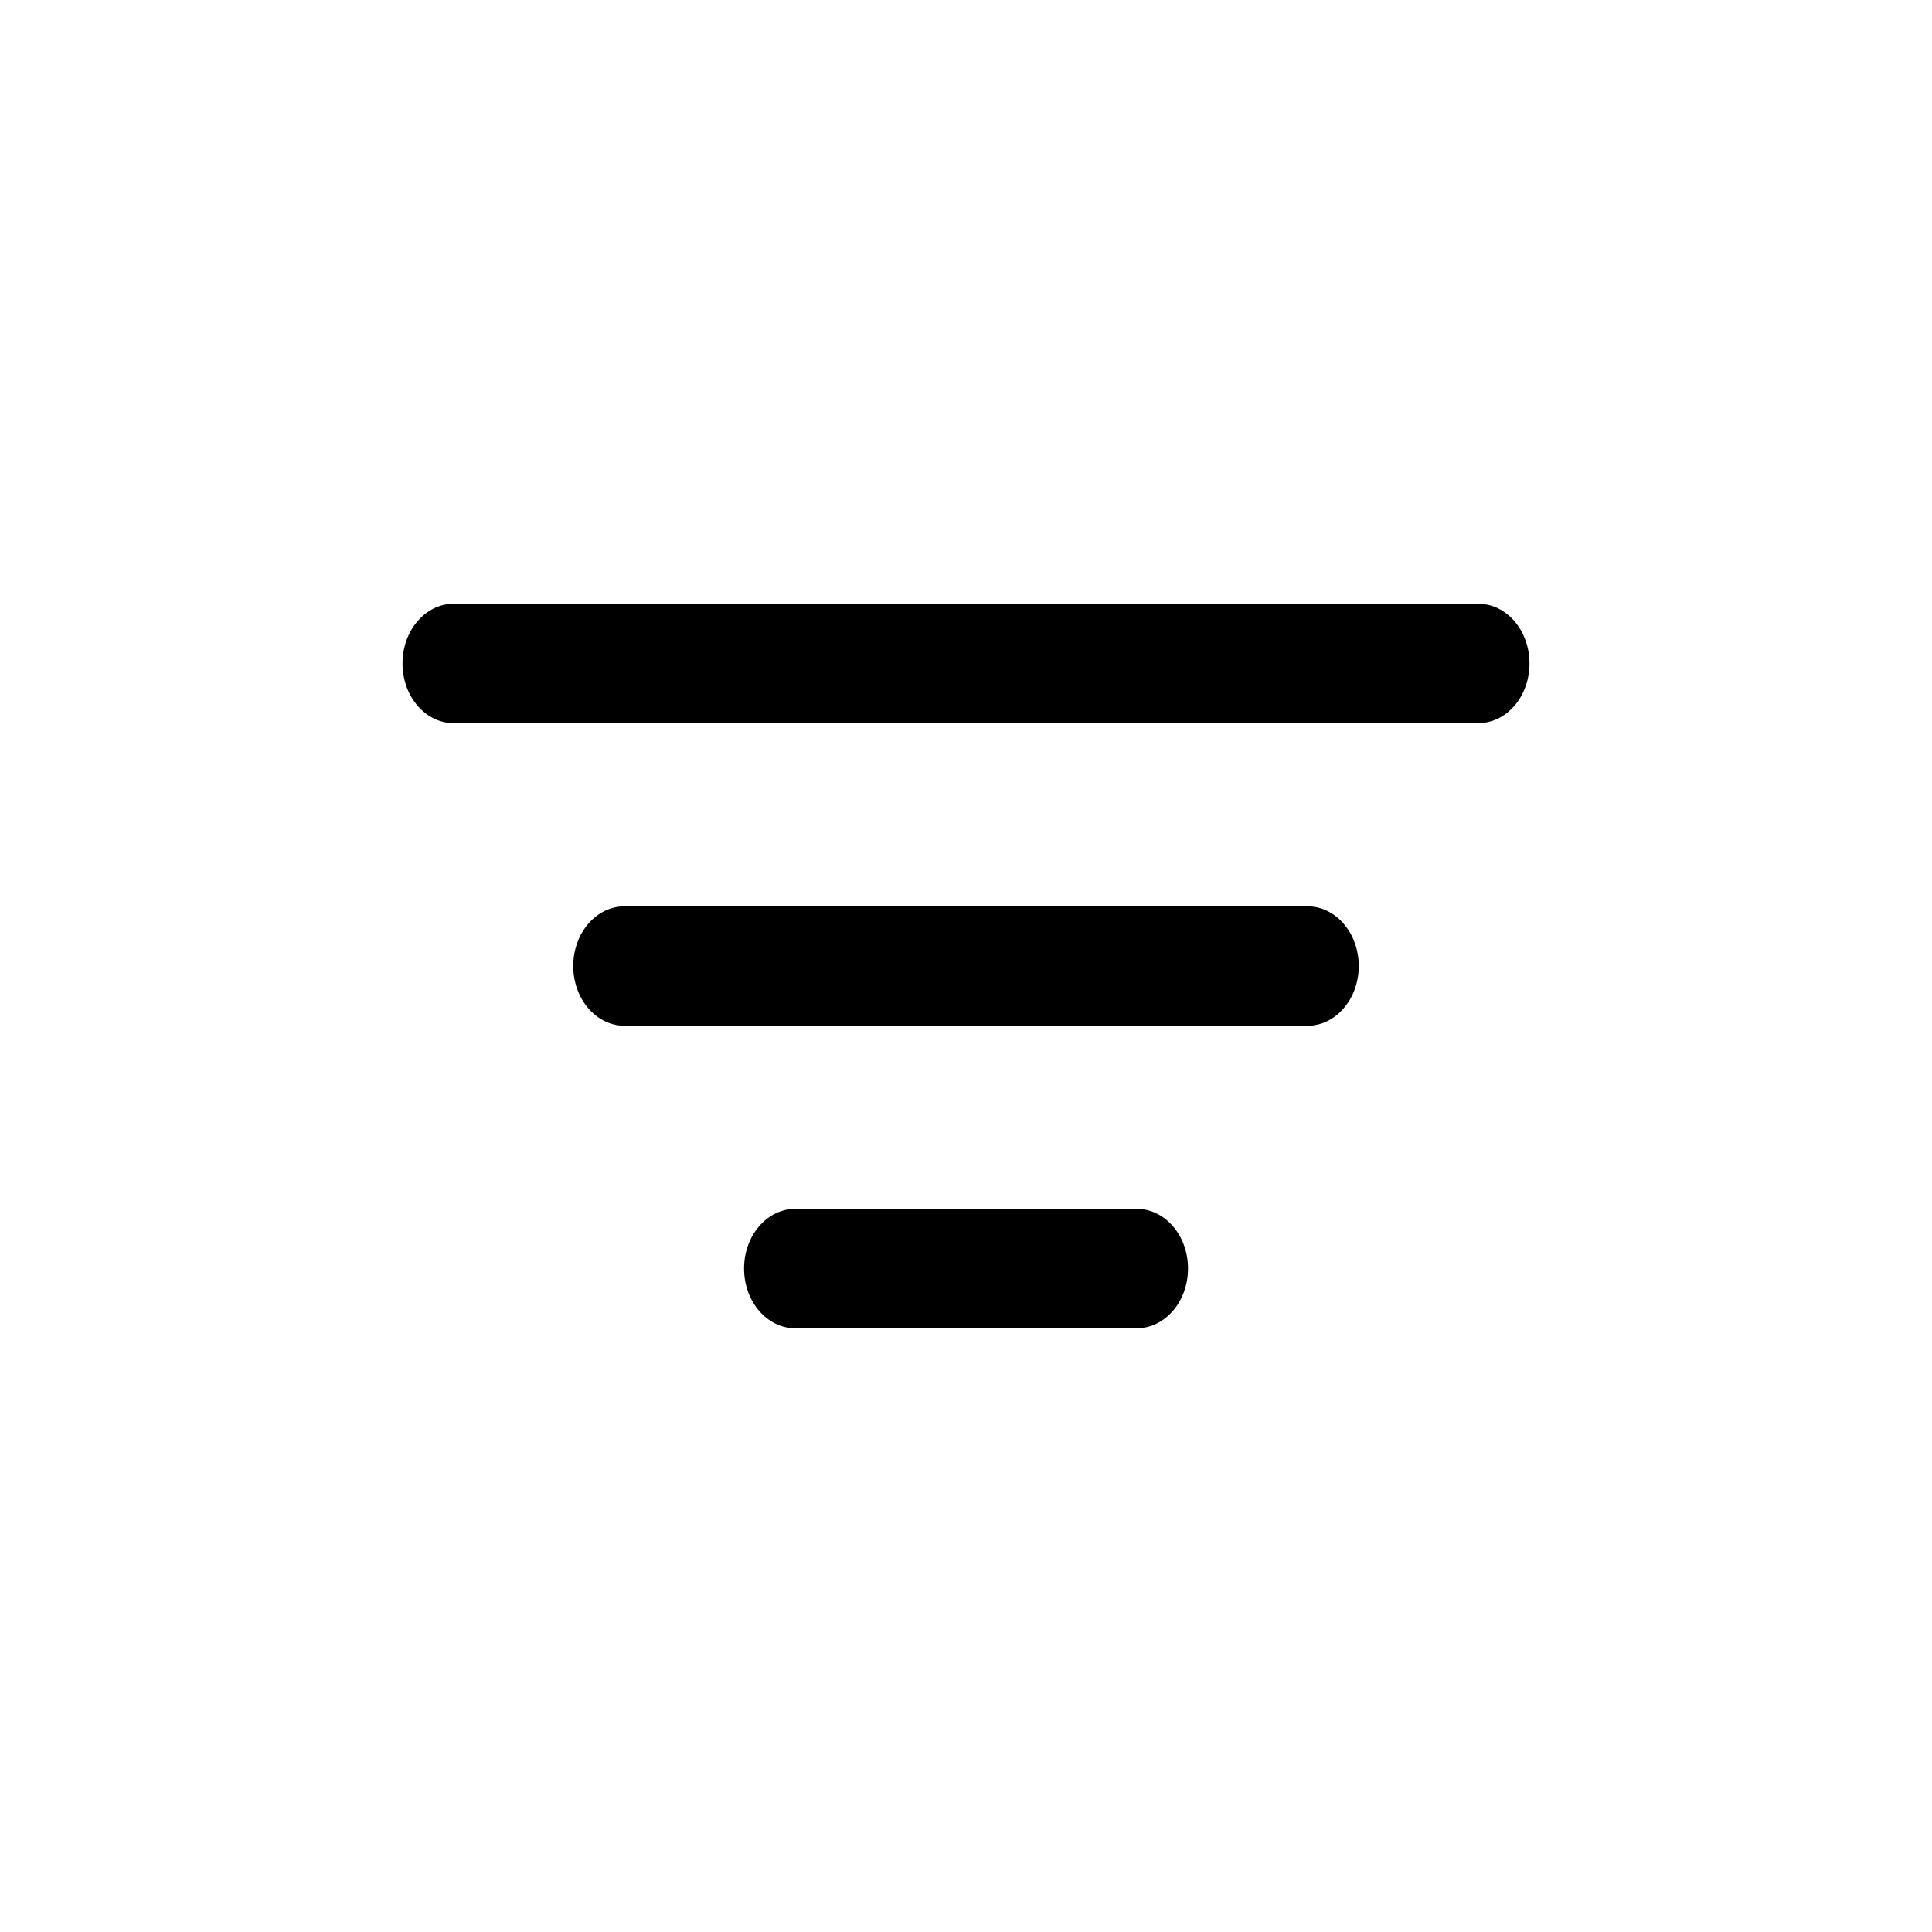
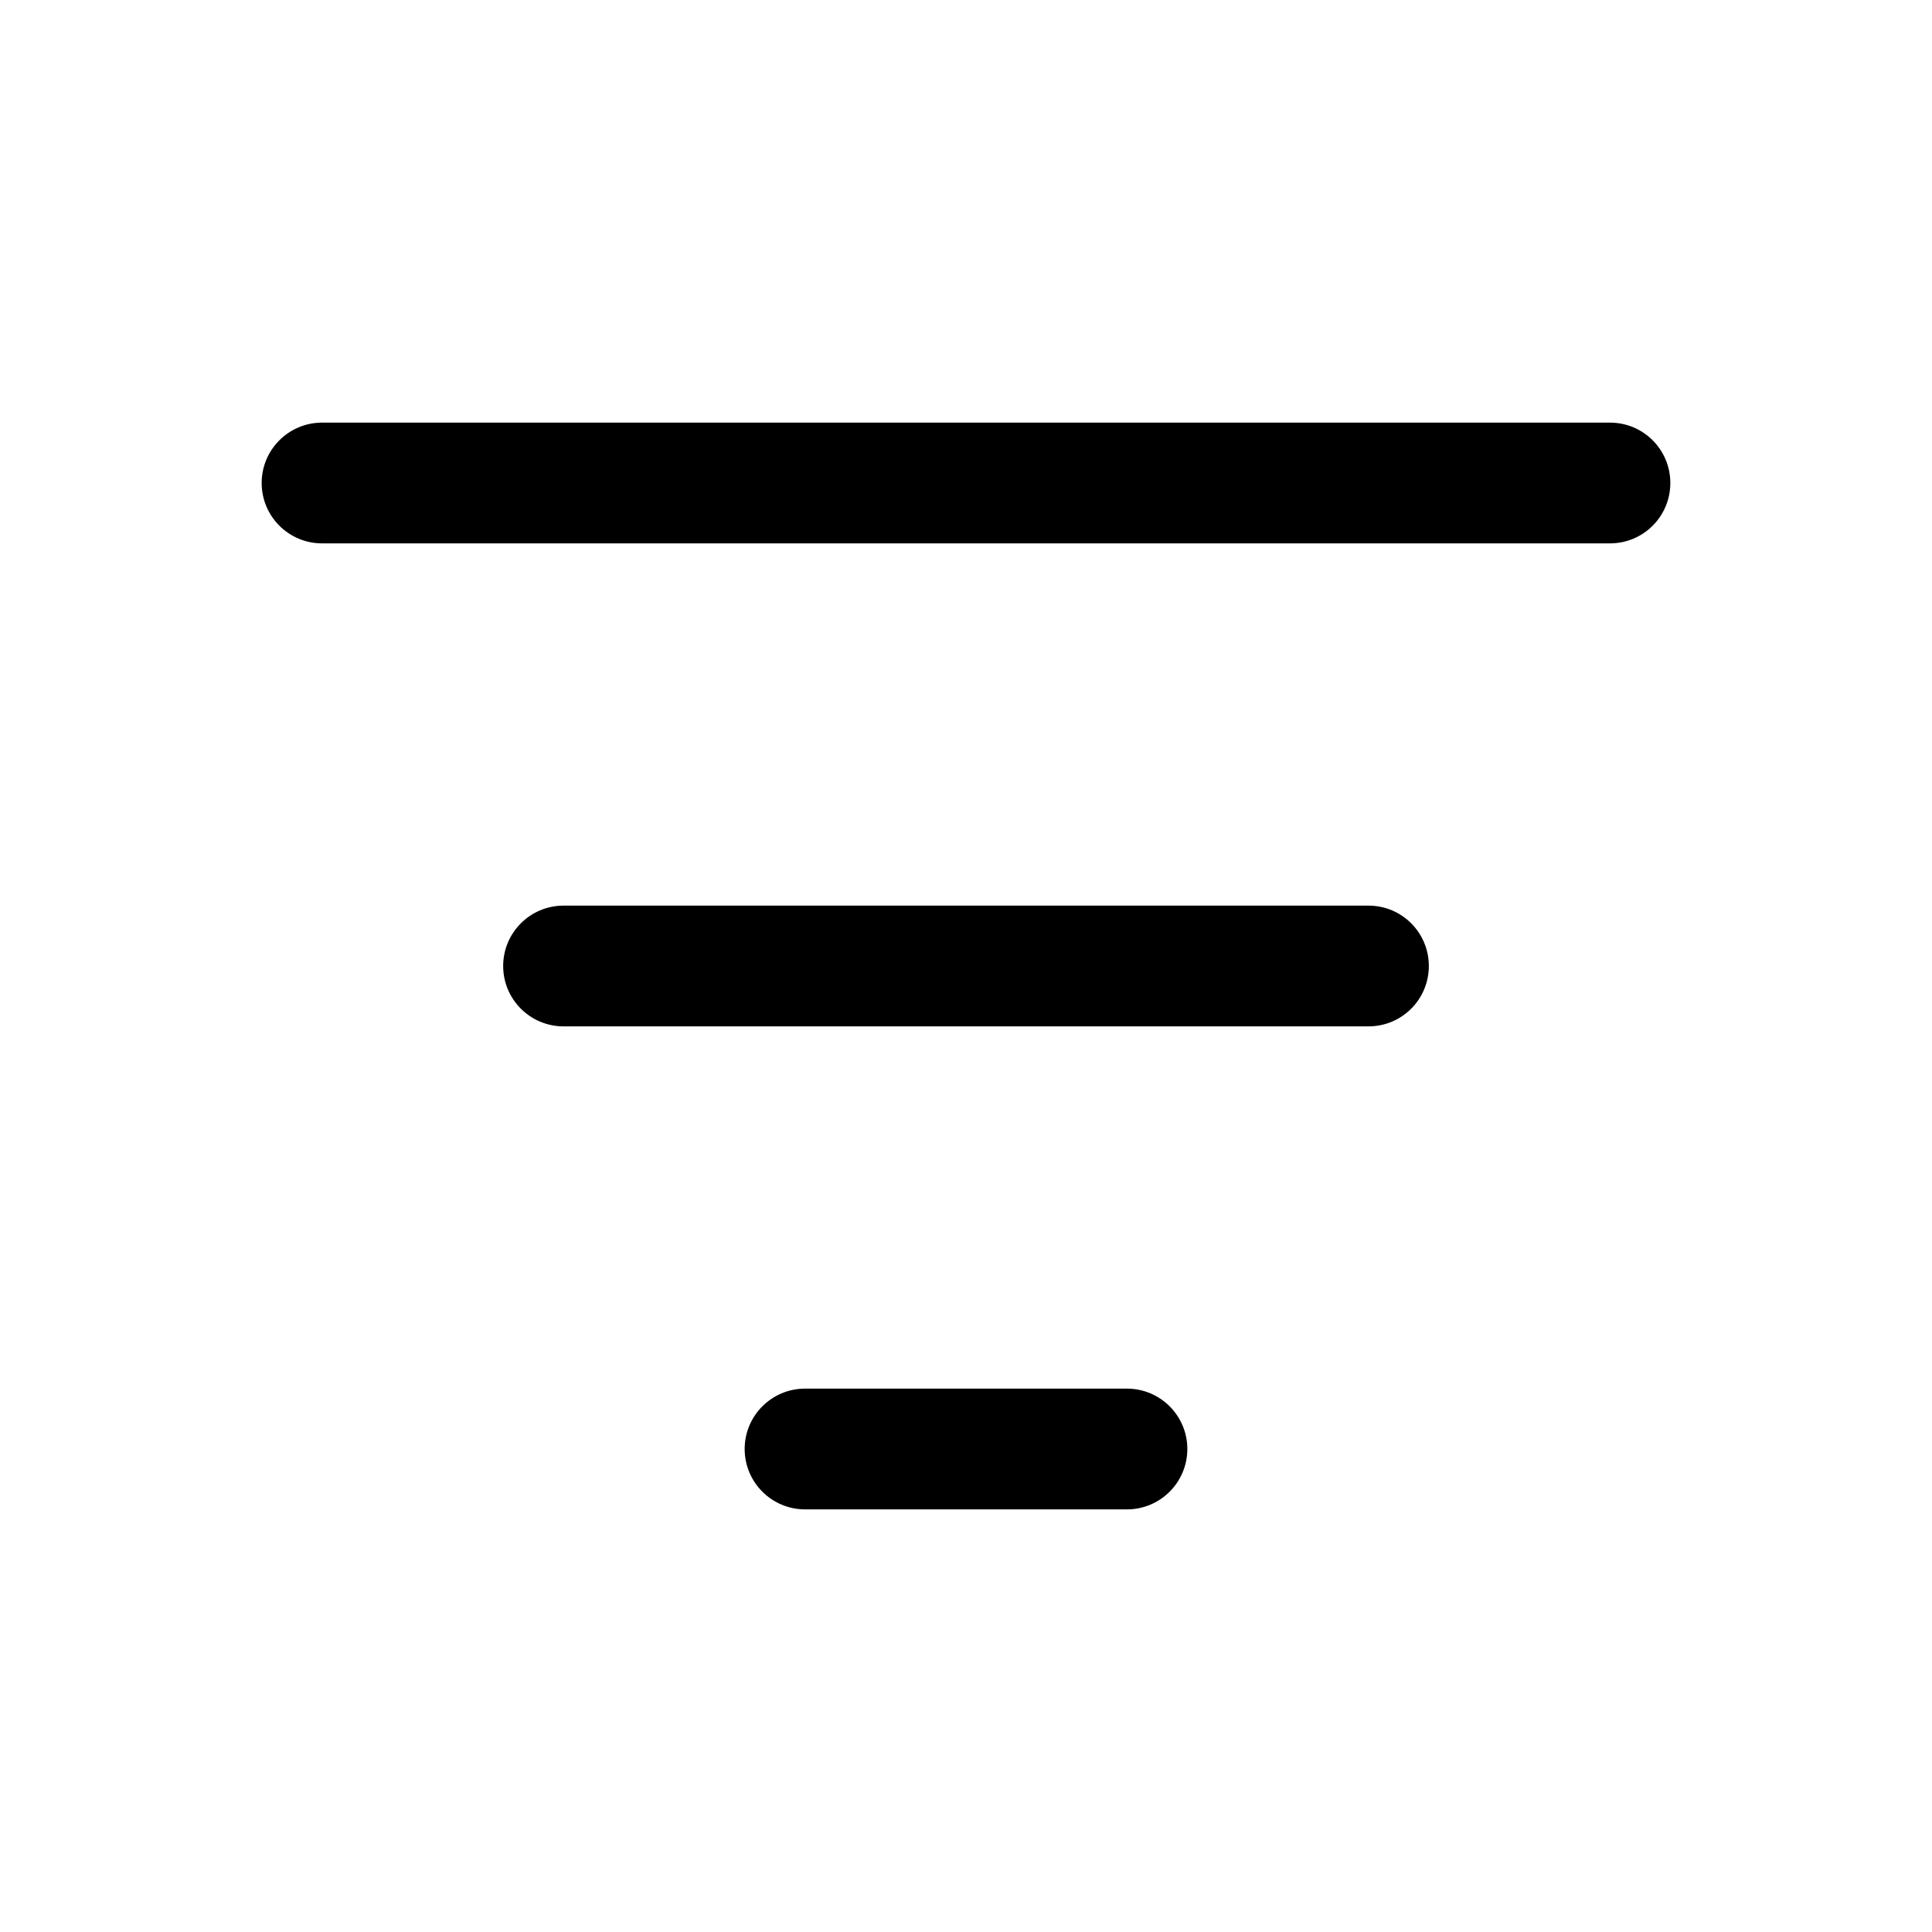
- <svg xmlns="http://www.w3.org/2000/svg" width="24" height="24" viewBox="0 0 24 24" fill="none">
-   <path d="M14.121 15.017C14.473 15.017 14.758 15.348 14.758 15.758C14.758 16.168 14.473 16.5 14.121 16.5H9.879C9.527 16.5 9.243 16.168 9.243 15.758C9.243 15.348 9.528 15.017 9.879 15.017H14.121ZM16.242 11.259C16.594 11.259 16.879 11.59 16.879 12C16.879 12.41 16.594 12.742 16.242 12.742H7.758C7.406 12.742 7.121 12.41 7.121 12C7.121 11.59 7.406 11.259 7.758 11.259H16.242ZM18.364 7.5C18.716 7.5 19 7.832 19 8.242C19 8.652 18.715 8.983 18.364 8.983H5.636C5.285 8.983 5 8.652 5 8.242C5 7.832 5.284 7.5 5.636 7.5H18.364Z" fill="currentColor" />
+ <svg xmlns="http://www.w3.org/2000/svg" width="16" height="16" viewBox="0 0 16 16" fill="none">
+   <path d="M13.333 3.5C13.61 3.5 13.833 3.724 13.833 4C13.833 4.276 13.61 4.5 13.333 4.5H2.667C2.391 4.5 2.167 4.276 2.167 4C2.167 3.724 2.391 3.5 2.667 3.5H13.333Z" fill="currentColor" />
+   <path d="M11.333 7.5C11.61 7.5 11.833 7.724 11.833 8C11.833 8.276 11.61 8.5 11.333 8.5H4.667C4.391 8.5 4.167 8.276 4.167 8C4.167 7.724 4.391 7.5 4.667 7.5H11.333Z" fill="currentColor" />
+   <path d="M9.333 11.5C9.609 11.5 9.833 11.724 9.833 12C9.833 12.276 9.609 12.5 9.333 12.5H6.667C6.391 12.5 6.167 12.276 6.167 12C6.167 11.724 6.391 11.5 6.667 11.5H9.333Z" fill="currentColor" />
</svg>
